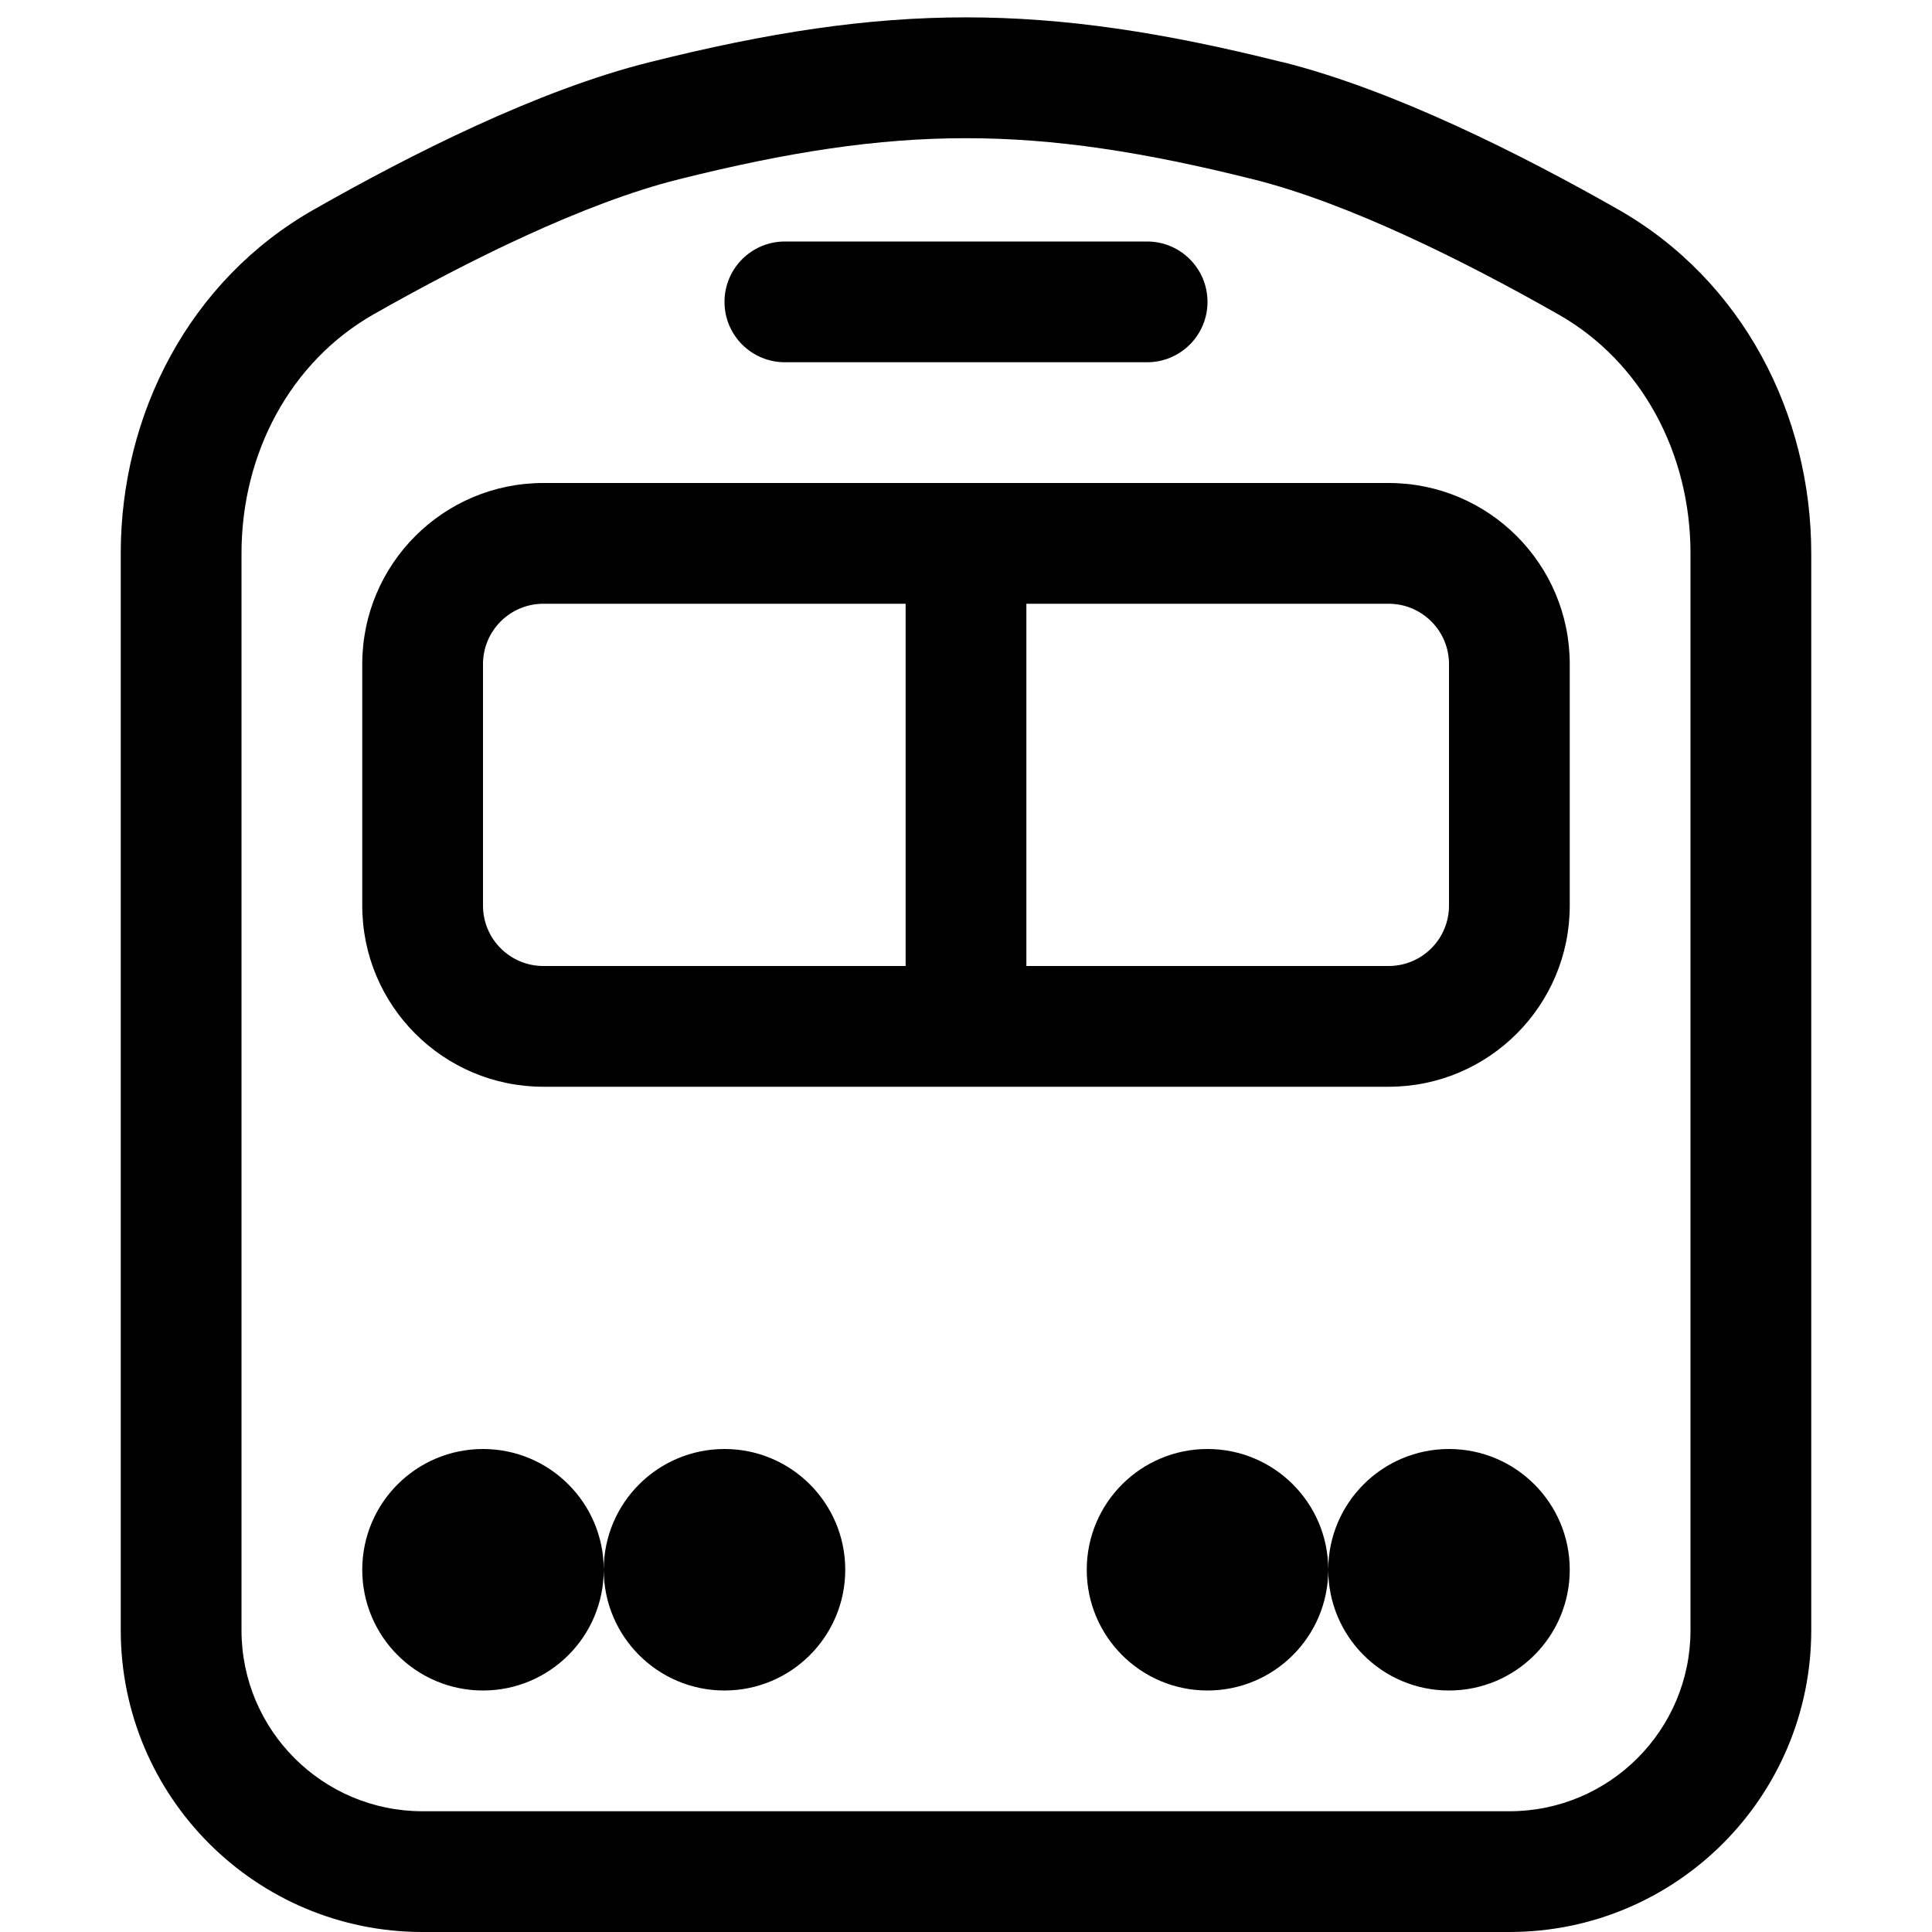
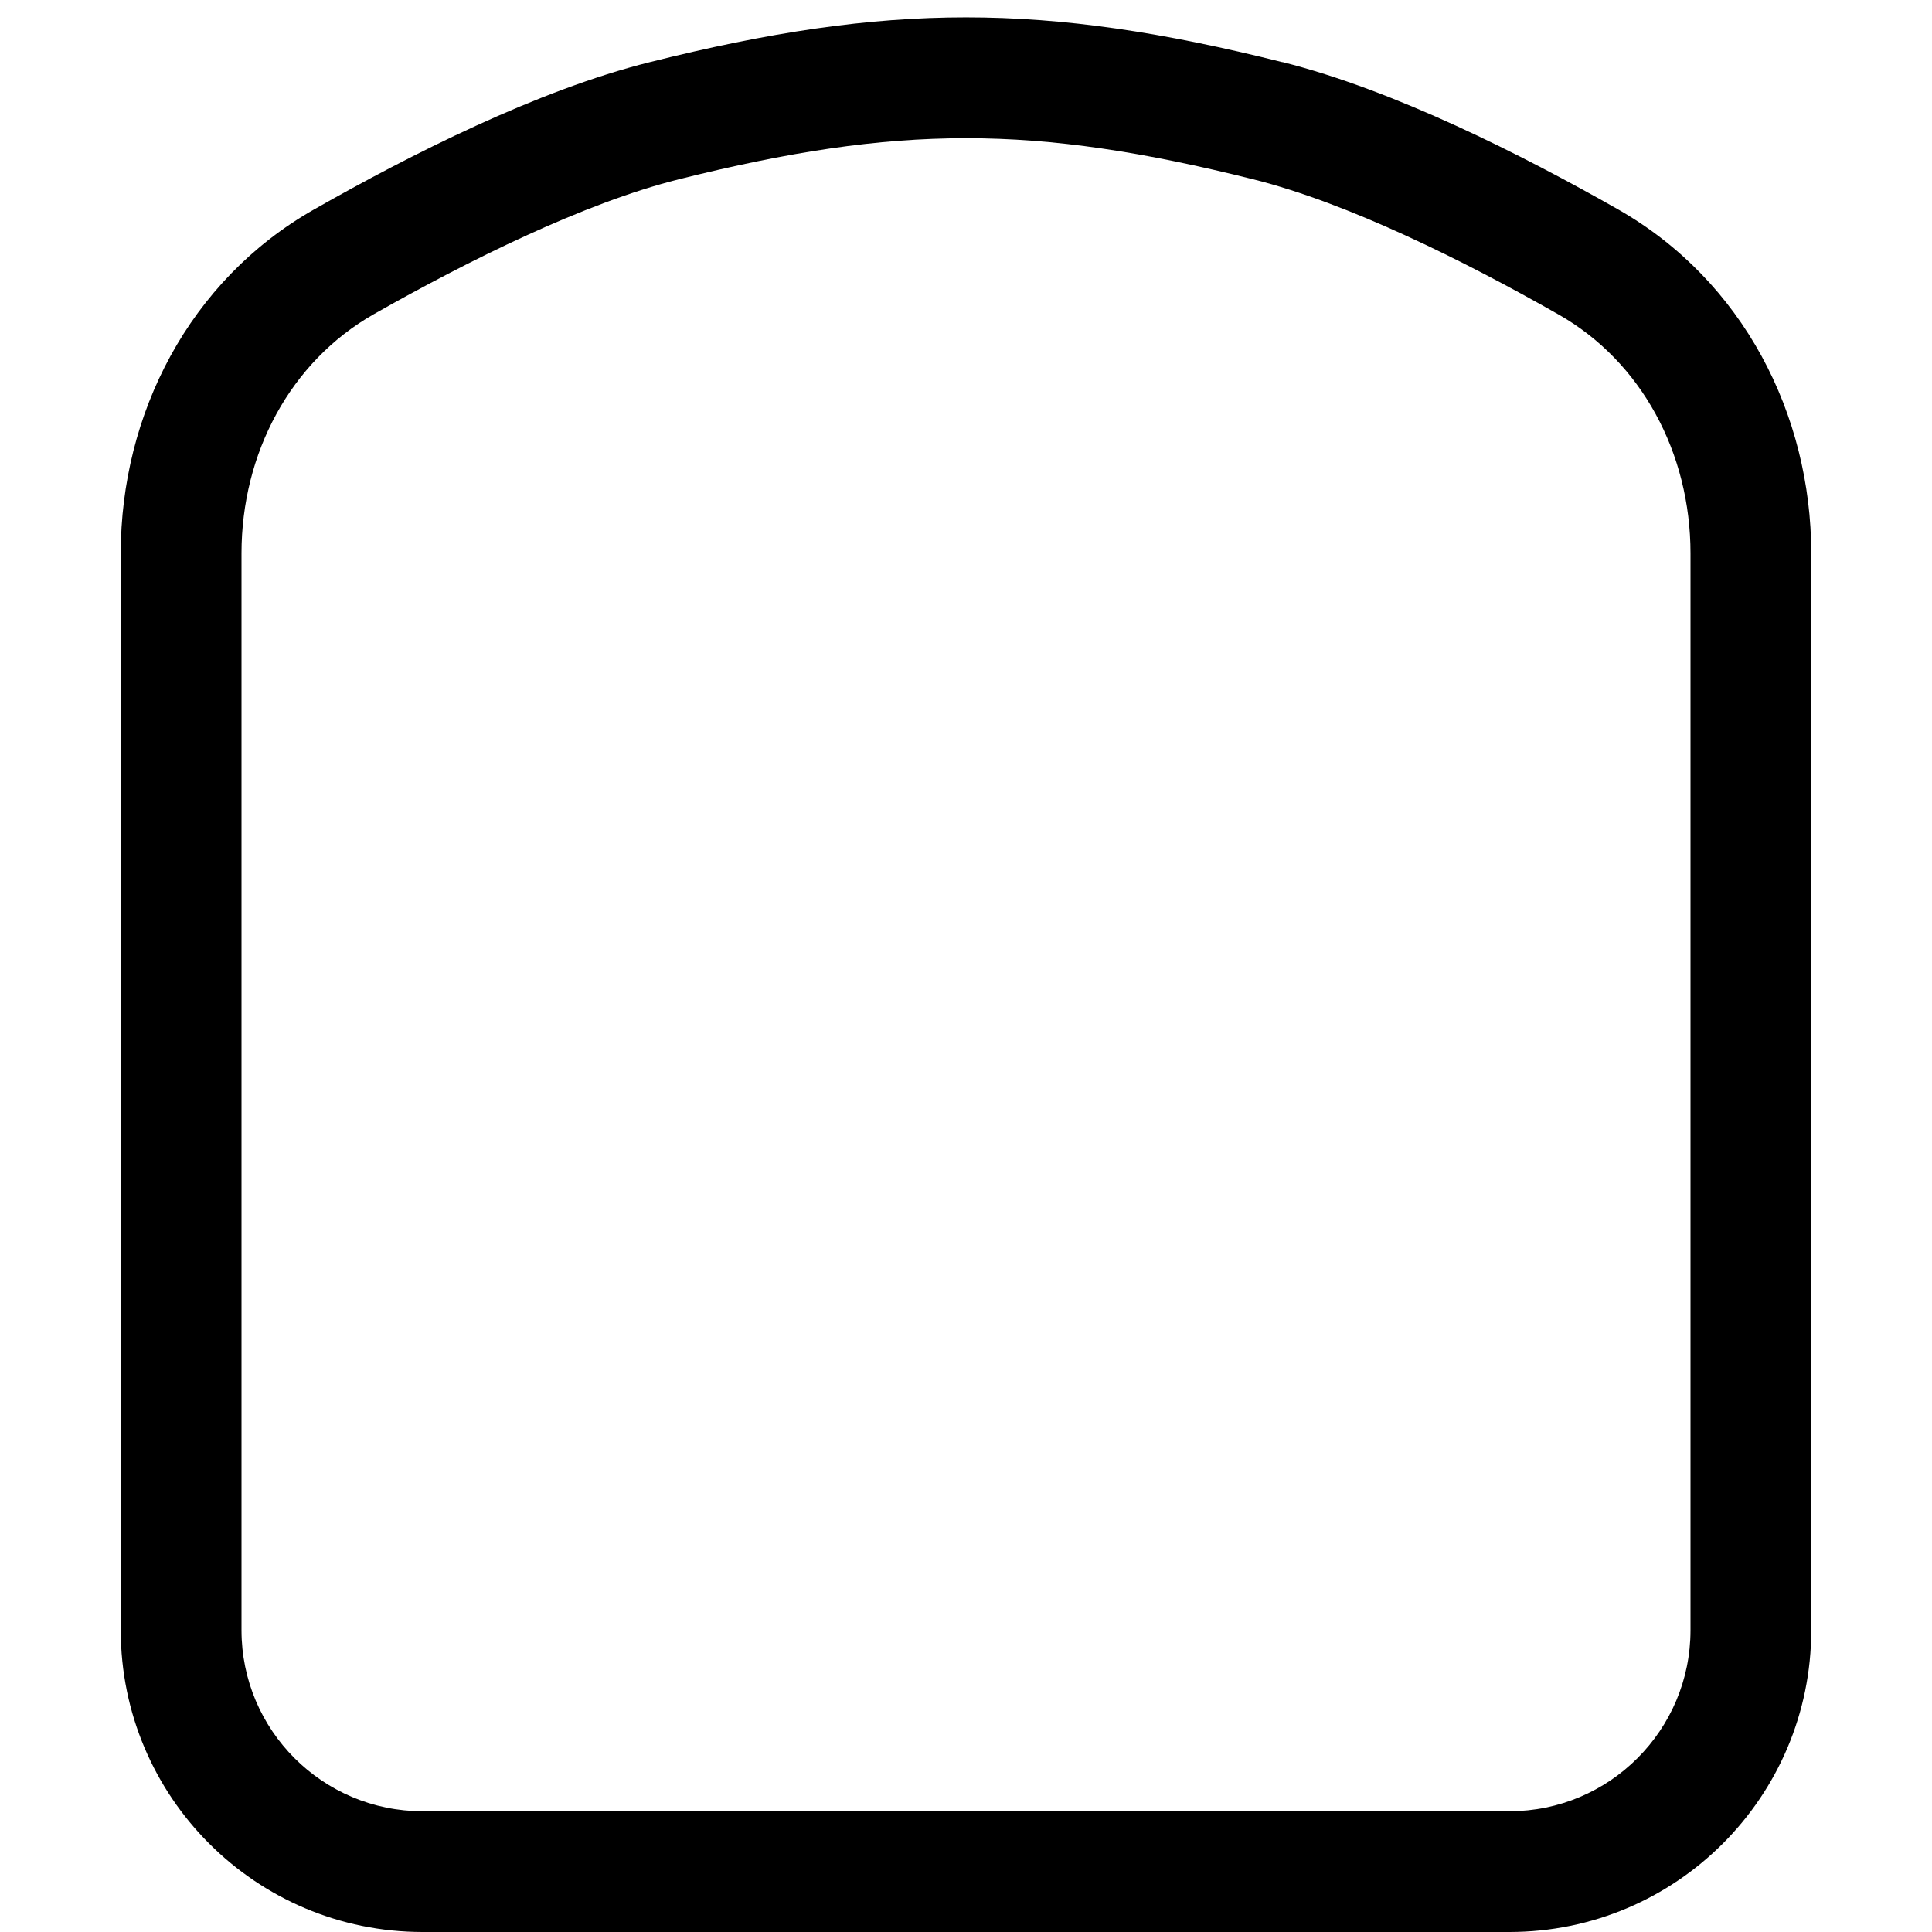
- <svg xmlns="http://www.w3.org/2000/svg" width="16" height="16" fill="currentColor" class="bi bi-train-front" viewBox="0 0 16 16">
-   <path d="M5.621 1.485c1.815-.454 2.943-.454 4.758 0 .784.196 1.743.673 2.527 1.119.688.39 1.094 1.148 1.094 1.979V13.5a1.5 1.5 0 0 1-1.5 1.5h-9A1.5 1.5 0 0 1 2 13.5V4.583c0-.831.406-1.588 1.094-1.98.784-.445 1.744-.922 2.527-1.118m5-.97C8.647.02 7.353.02 5.38.515c-.924.23-1.982.766-2.78 1.22C1.566 2.322 1 3.432 1 4.582V13.5A2.5 2.5 0 0 0 3.5 16h9a2.5 2.5 0 0 0 2.5-2.5V4.583c0-1.15-.565-2.26-1.6-2.849-.797-.453-1.855-.988-2.779-1.22ZM5 13a1 1 0 1 1-2 0 1 1 0 0 1 2 0m0 0a1 1 0 1 1 2 0 1 1 0 0 1-2 0m7 1a1 1 0 1 0-1-1 1 1 0 1 0-2 0 1 1 0 0 0 2 0 1 1 0 0 0 1 1M4.5 5a.5.5 0 0 0-.5.5v2a.5.5 0 0 0 .5.5h3V5zm4 0v3h3a.5.5 0 0 0 .5-.5v-2a.5.5 0 0 0-.5-.5zM3 5.5A1.5 1.5 0 0 1 4.5 4h7A1.5 1.5 0 0 1 13 5.5v2A1.5 1.5 0 0 1 11.5 9h-7A1.5 1.5 0 0 1 3 7.5zM6.5 2a.5.5 0 0 0 0 1h3a.5.5 0 0 0 0-1z" />
+ <svg xmlns="http://www.w3.org/2000/svg" viewBox="0 0 16 16" fill="currentColor">
+   <path d="M5.621 1.485c1.815-.454 2.943-.454 4.758 0 .784.196 1.743.673 2.527 1.119.688.39 1.094 1.148 1.094 1.979V13.5a1.5 1.5 0 0 1-1.5 1.5h-9A1.5 1.5 0 0 1 2 13.5V4.583c0-.831.406-1.588 1.094-1.98.784-.445 1.744-.922 2.527-1.118m5-.97C8.647.02 7.353.02 5.38.515c-.924.23-1.982.766-2.78 1.22C1.566 2.322 1 3.432 1 4.582V13.5A2.5 2.5 0 0 0 3.5 16h9a2.5 2.5 0 0 0 2.5-2.5V4.583c0-1.15-.565-2.26-1.6-2.849-.797-.453-1.855-.988-2.779-1.22Z" />
</svg>
